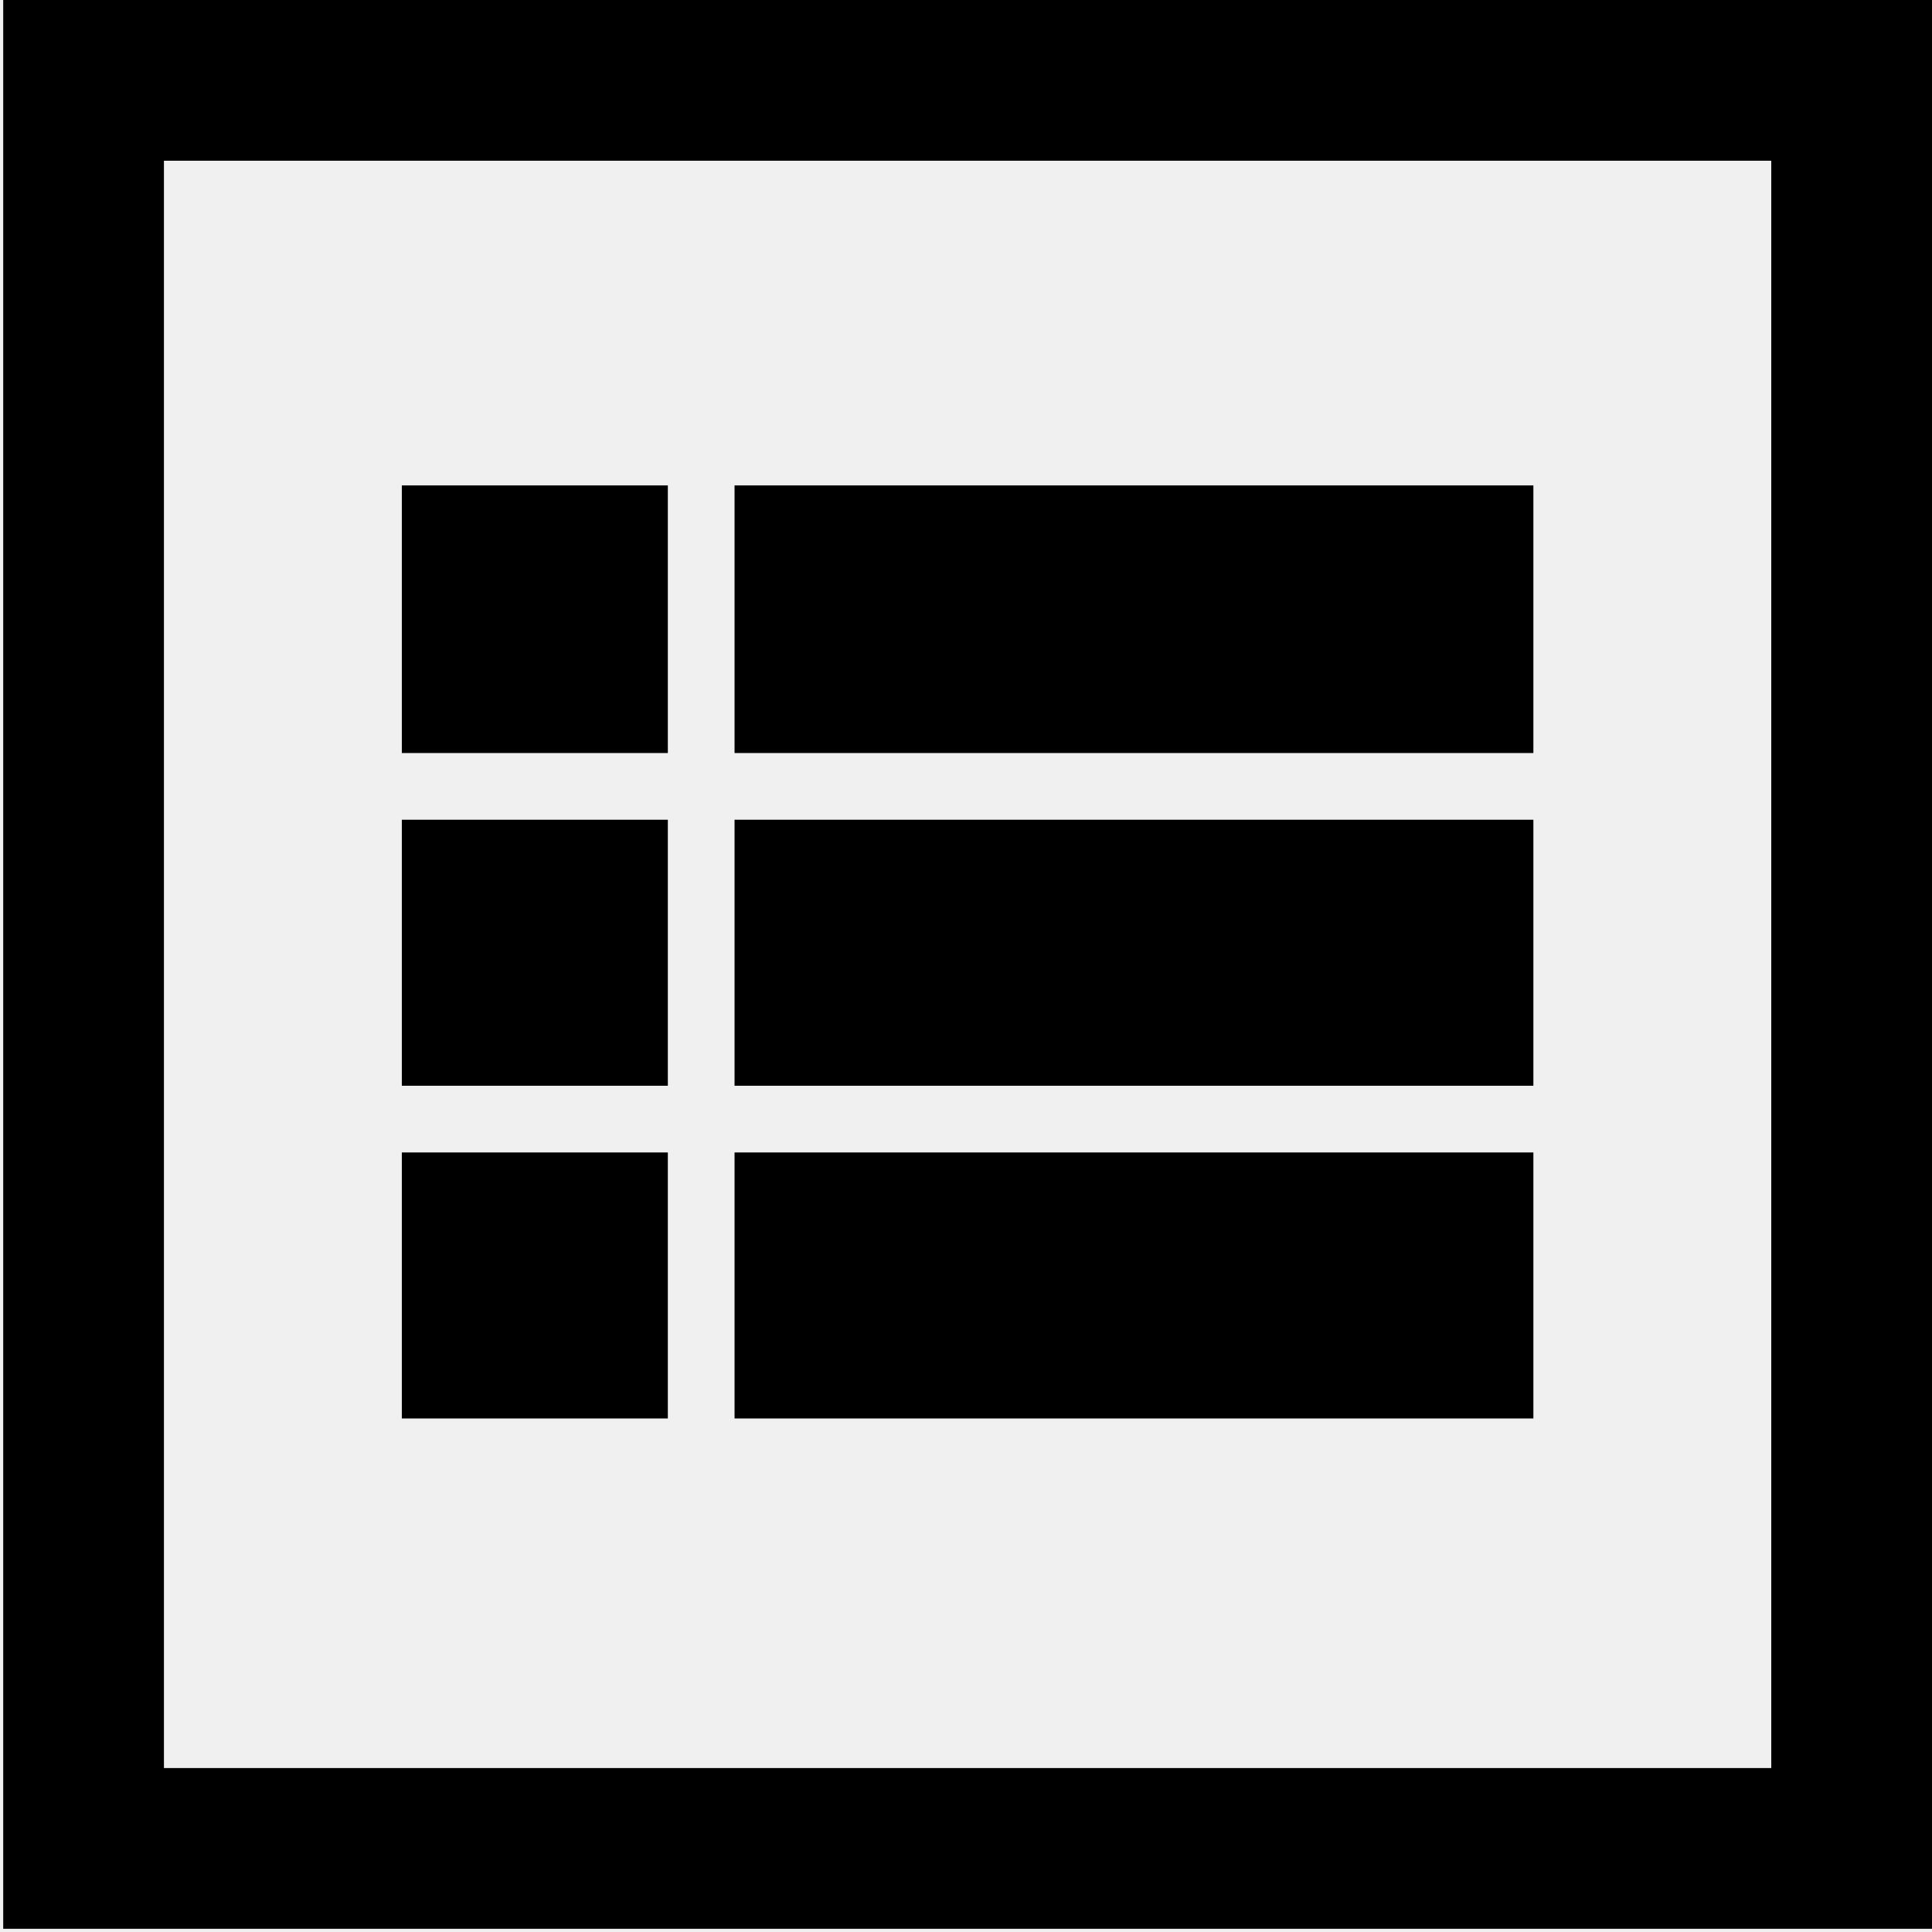
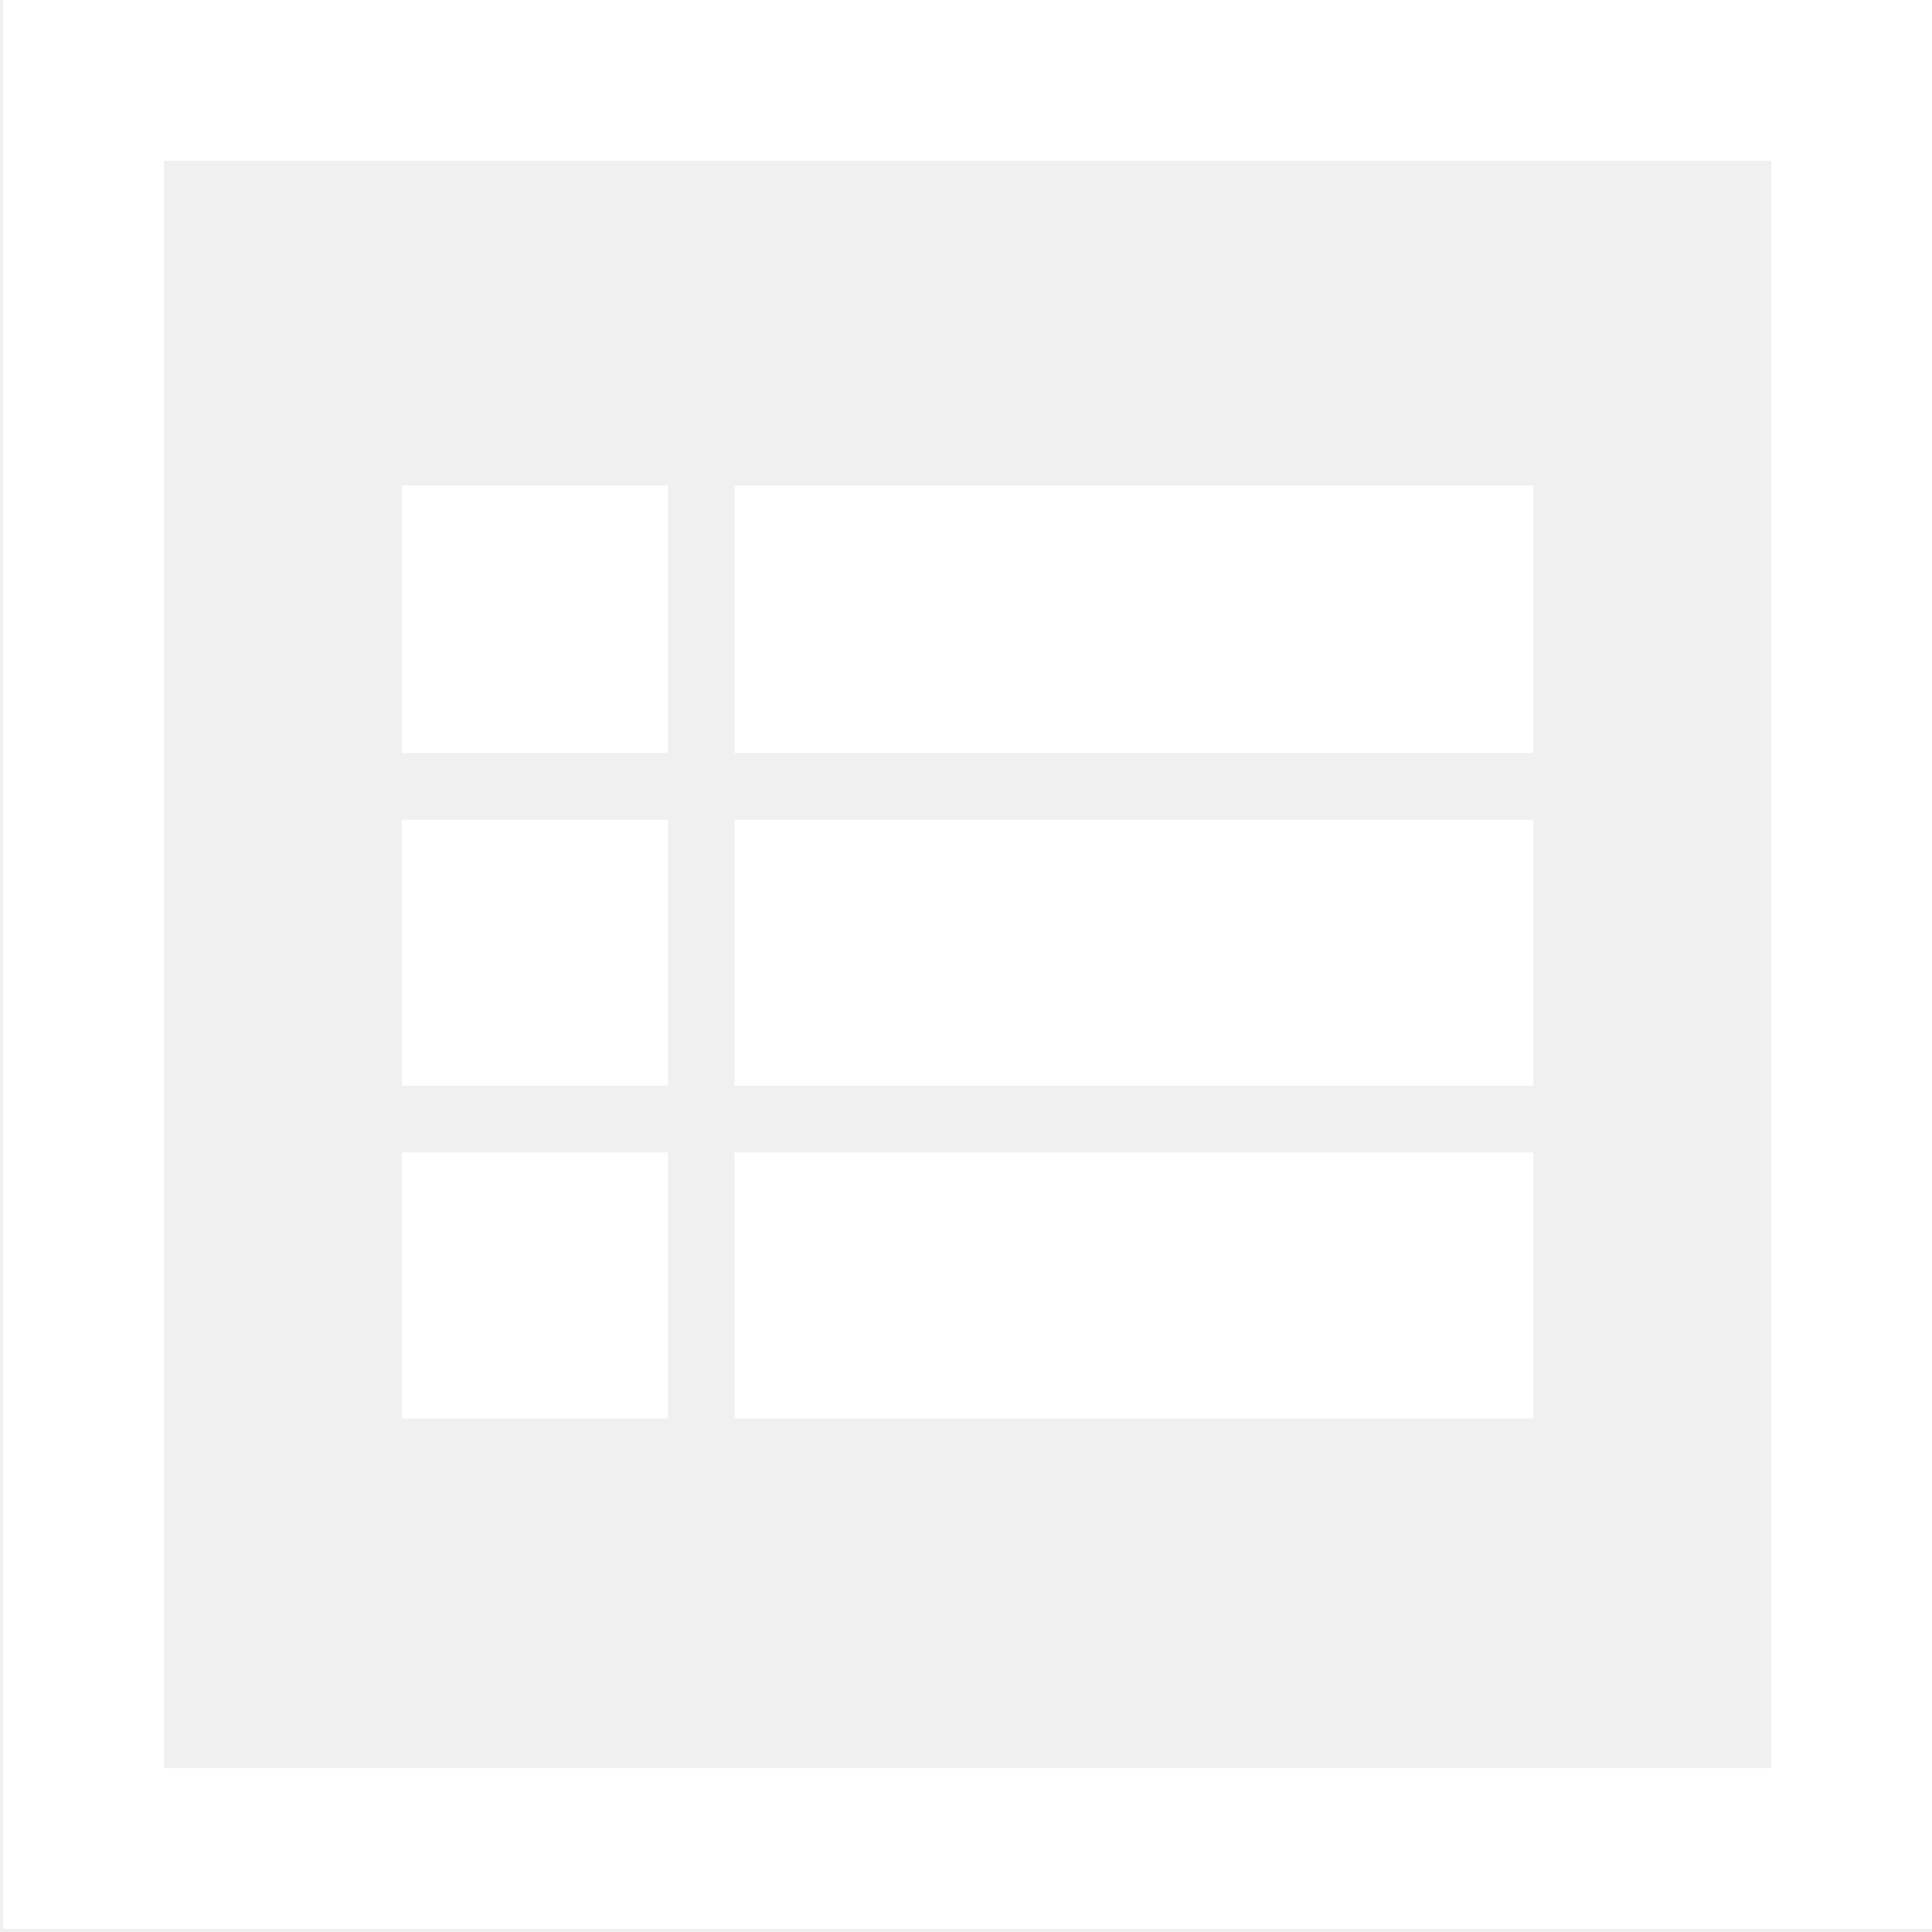
- <svg xmlns="http://www.w3.org/2000/svg" id="Layer_1" data-name="Layer 1" viewBox="0 0 24.04 24.04">
-   <defs>
-     <style>.cls-1,.cls-2{fill:none;}.cls-2{stroke:#000;stroke-miterlimit:10;stroke-width:2px;}</style>
+ <svg xmlns="http://www.w3.org/2000/svg" id="Layer_1" data-name="Layer 1" viewBox="0 0 24.04 24.04" version="1.1" width="100%" height="100%">
+   <defs id="defs2995">
+     <style id="style2997">.cls-1,.cls-2{fill:none;}.cls-2{stroke:#000;stroke-miterlimit:10;stroke-width:2px;}</style>
  </defs>
-   <path d="M5,13.47H8.31V10.16H5v3.31Zm0,4.14H8.31V14.3H5v3.31ZM5,9.33H8.31V6H5V9.33Zm4.14,4.14h9.94V10.16H9.14v3.31Zm0,4.14h9.94V14.3H9.14v3.31ZM9.14,6V9.33h9.94V6H9.14Z" transform="translate(0 0.04)" />
-   <path class="cls-1" d="M0,0H24V24H0V0Z" transform="translate(0 0.04)" />
-   <rect class="cls-2" x="1.04" y="1" width="22" height="22" />
+   <path d="M5,13.47H8.31V10.16H5v3.31Zm0,4.14H8.31V14.3H5v3.31ZM5,9.33H8.31V6H5V9.33Zm4.14,4.14h9.94V10.16H9.14v3.31Zm0,4.14h9.94V14.3H9.14v3.31ZM9.14,6V9.33h9.94V6H9.14Z" transform="translate(0 0.04)" id="path3001" style="stroke:none;stroke-opacity:1;fill:#ffffff;fill-opacity:1" />
+   <path class="cls-1" d="M0,0H24V24H0V0Z" transform="translate(0 0.04)" id="path3003" />
+   <rect class="cls-2" x="1.04" y="1" width="22" height="22" id="rect3005" style="stroke:#ffffff;stroke-opacity:1" />
</svg>
